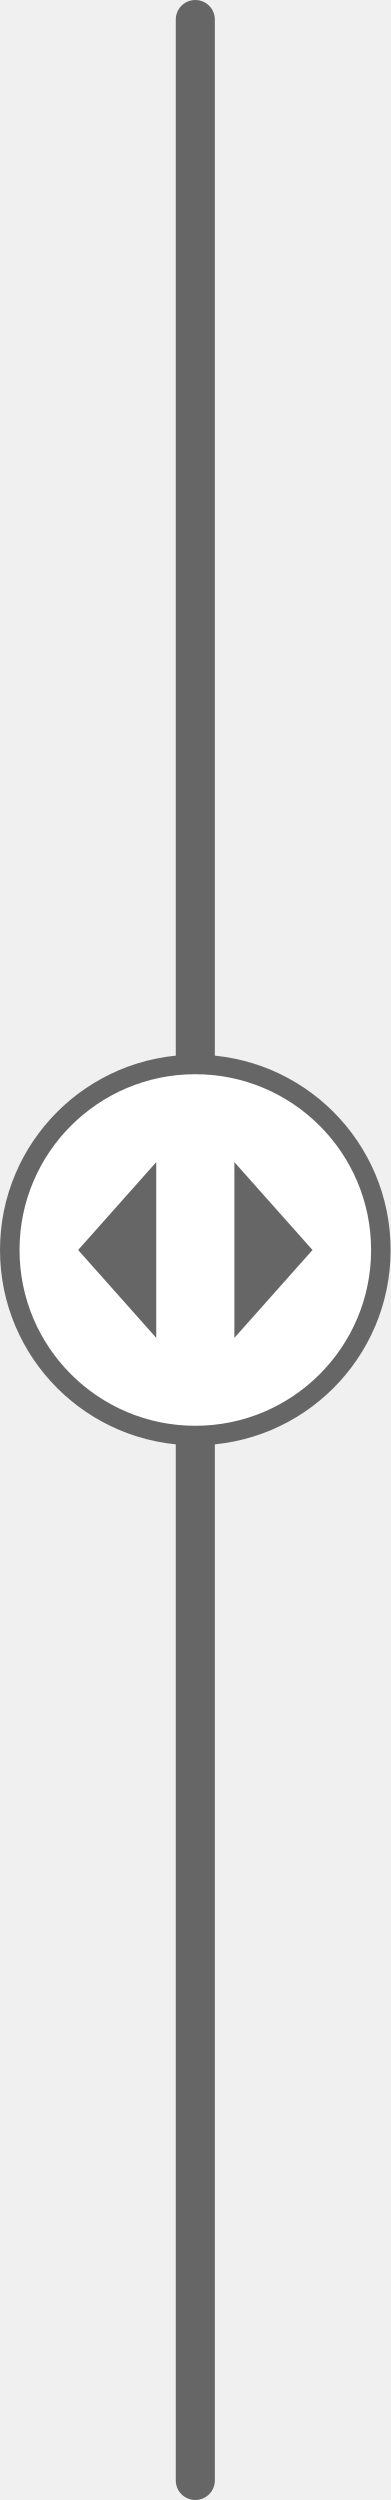
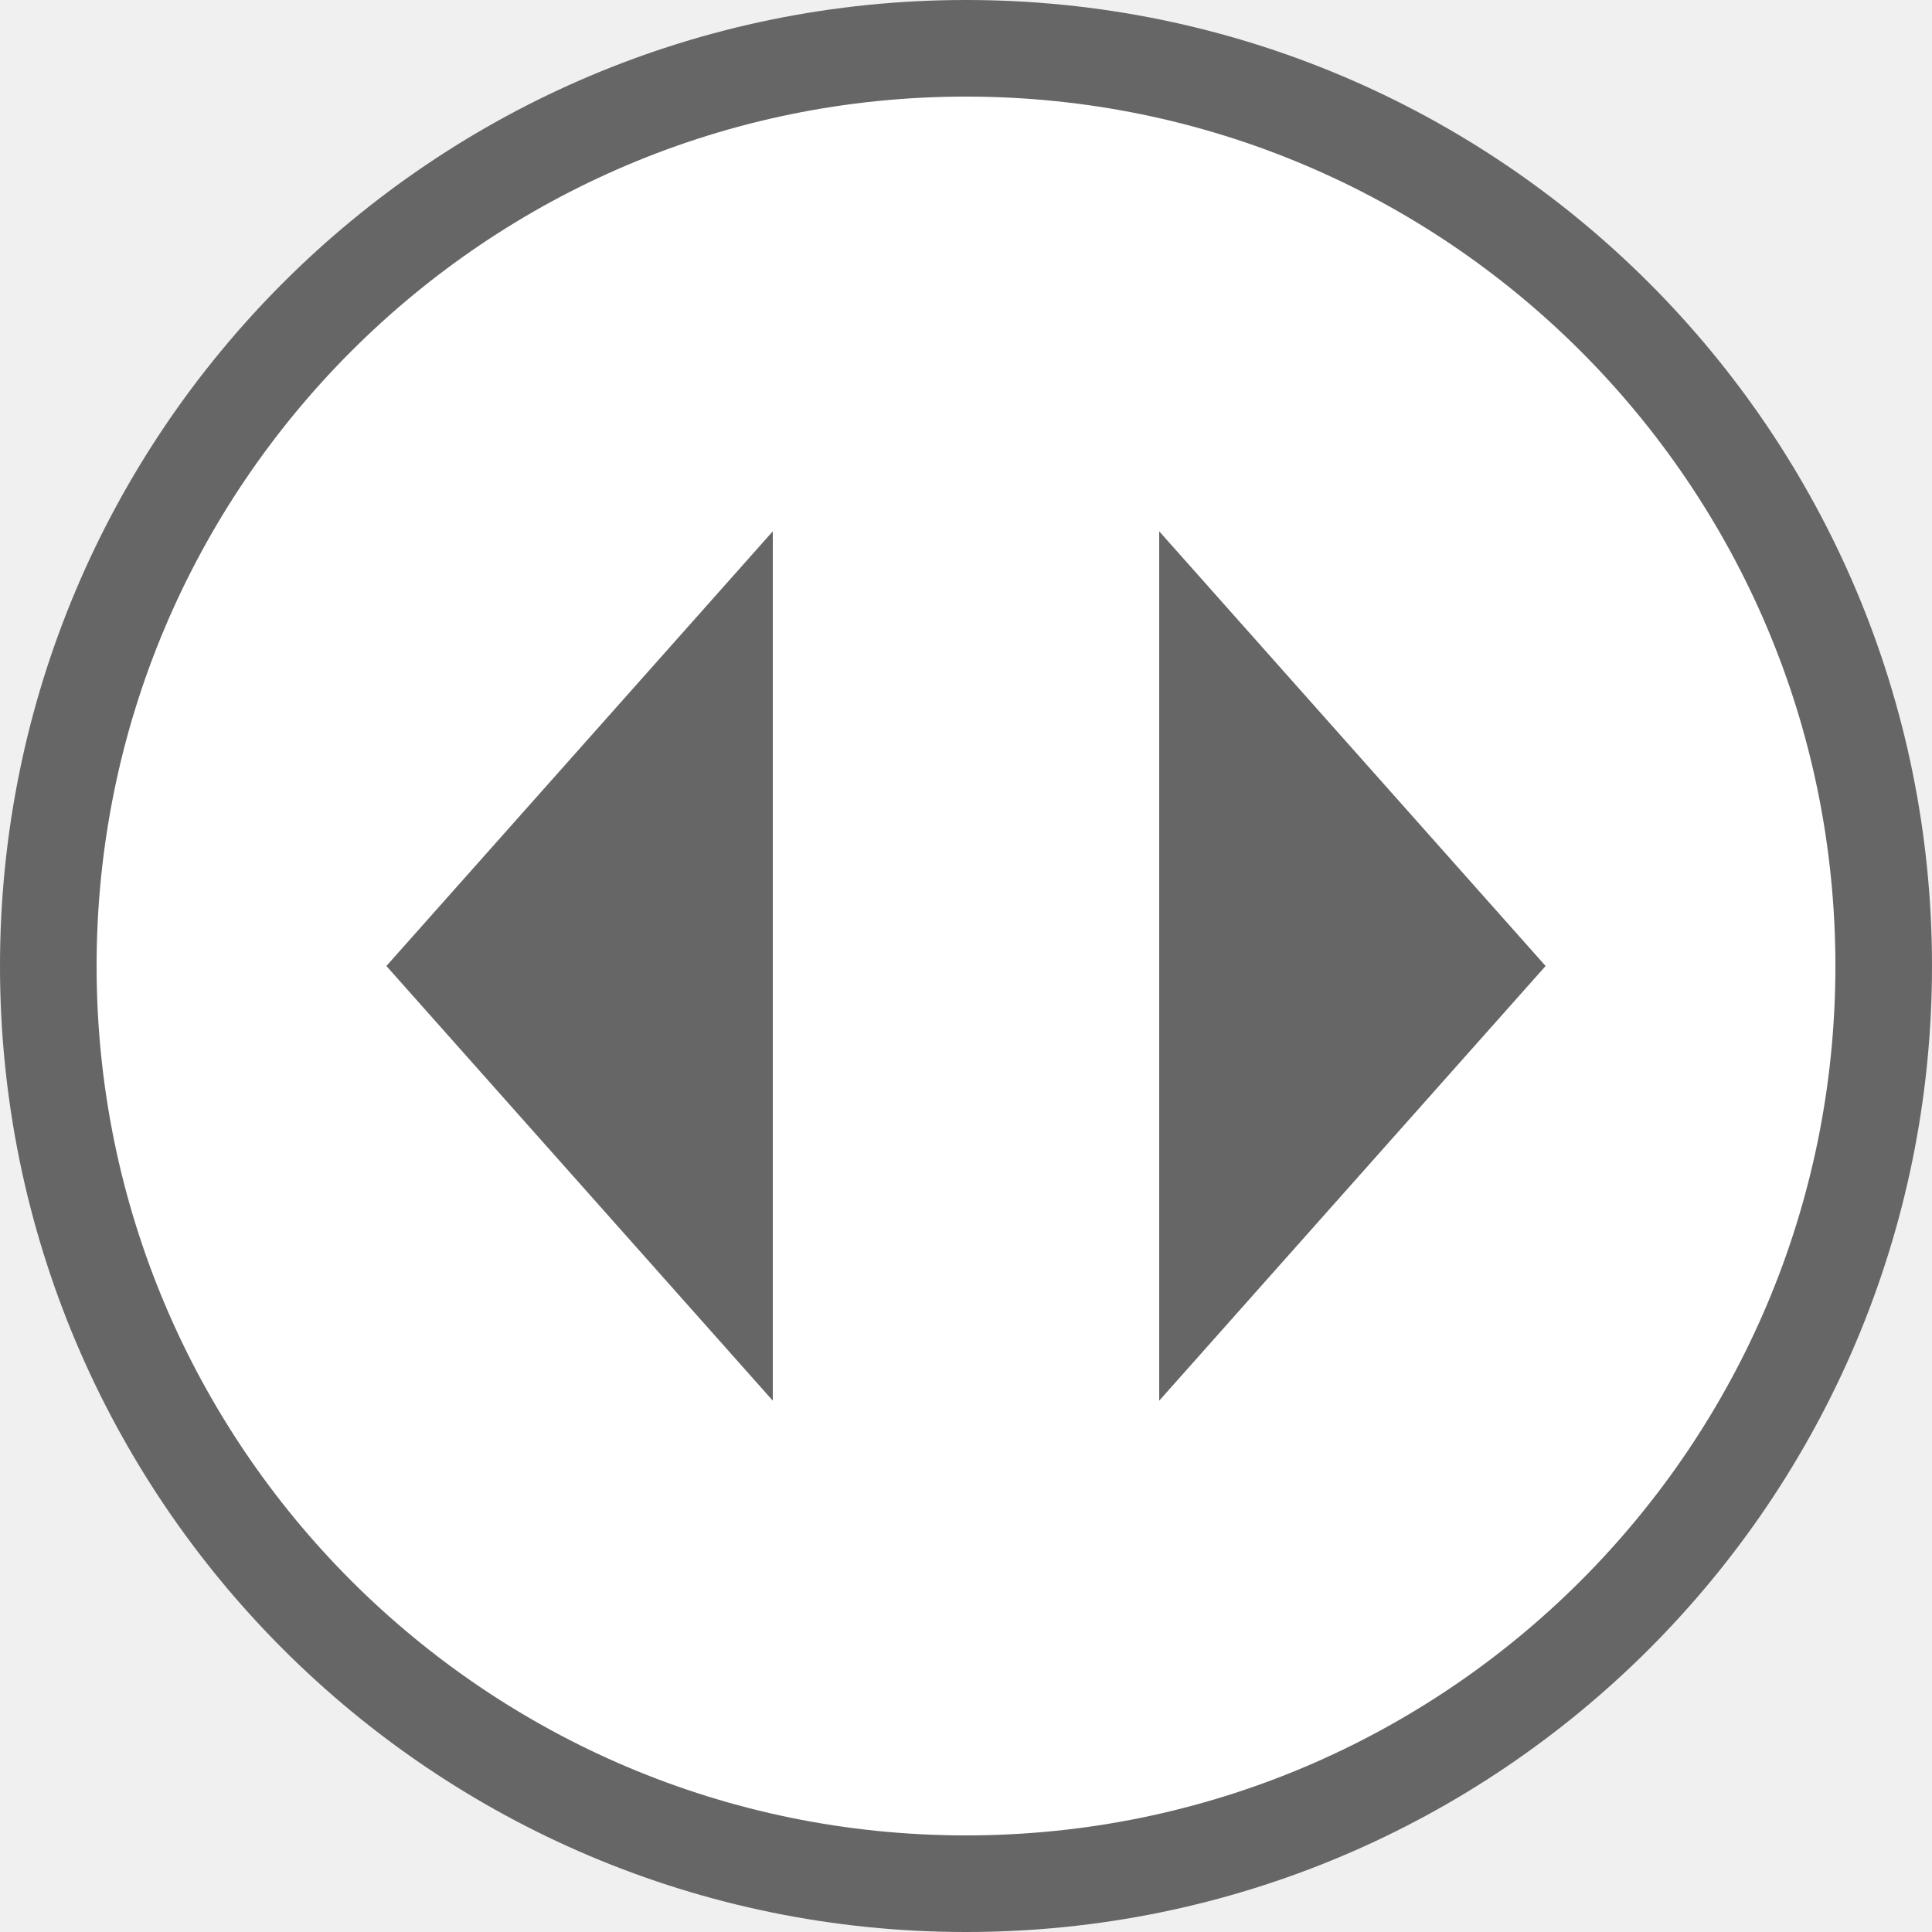
- <svg xmlns="http://www.w3.org/2000/svg" width="40" height="256" viewBox="0 0 40 256" fill="none">
-   <rect x="18" width="4" height="256" rx="2" fill="#666666" />
-   <rect x="1" y="109" width="38" height="38" rx="19" fill="white" />
-   <path d="M16 119L8 128L16 137V119Z" fill="#666666" />
-   <path d="M32 128L24 119V137L32 128Z" fill="#666666" />
-   <rect x="1" y="109" width="38" height="38" rx="19" stroke="#666666" stroke-width="2" />
+ <svg xmlns="http://www.w3.org/2000/svg" width="40" height="40" viewBox="0 0 40 40" fill="none">
+   <rect x="1" y="1" width="38" height="38" rx="19" fill="white" />
+   <path d="M16 11L8 20L16 29V11Z" fill="#666666" />
+   <path d="M32 20L24 11V29L32 20Z" fill="#666666" />
+   <rect x="1" y="1" width="38" height="38" rx="19" stroke="#666666" stroke-width="2" />
</svg>
